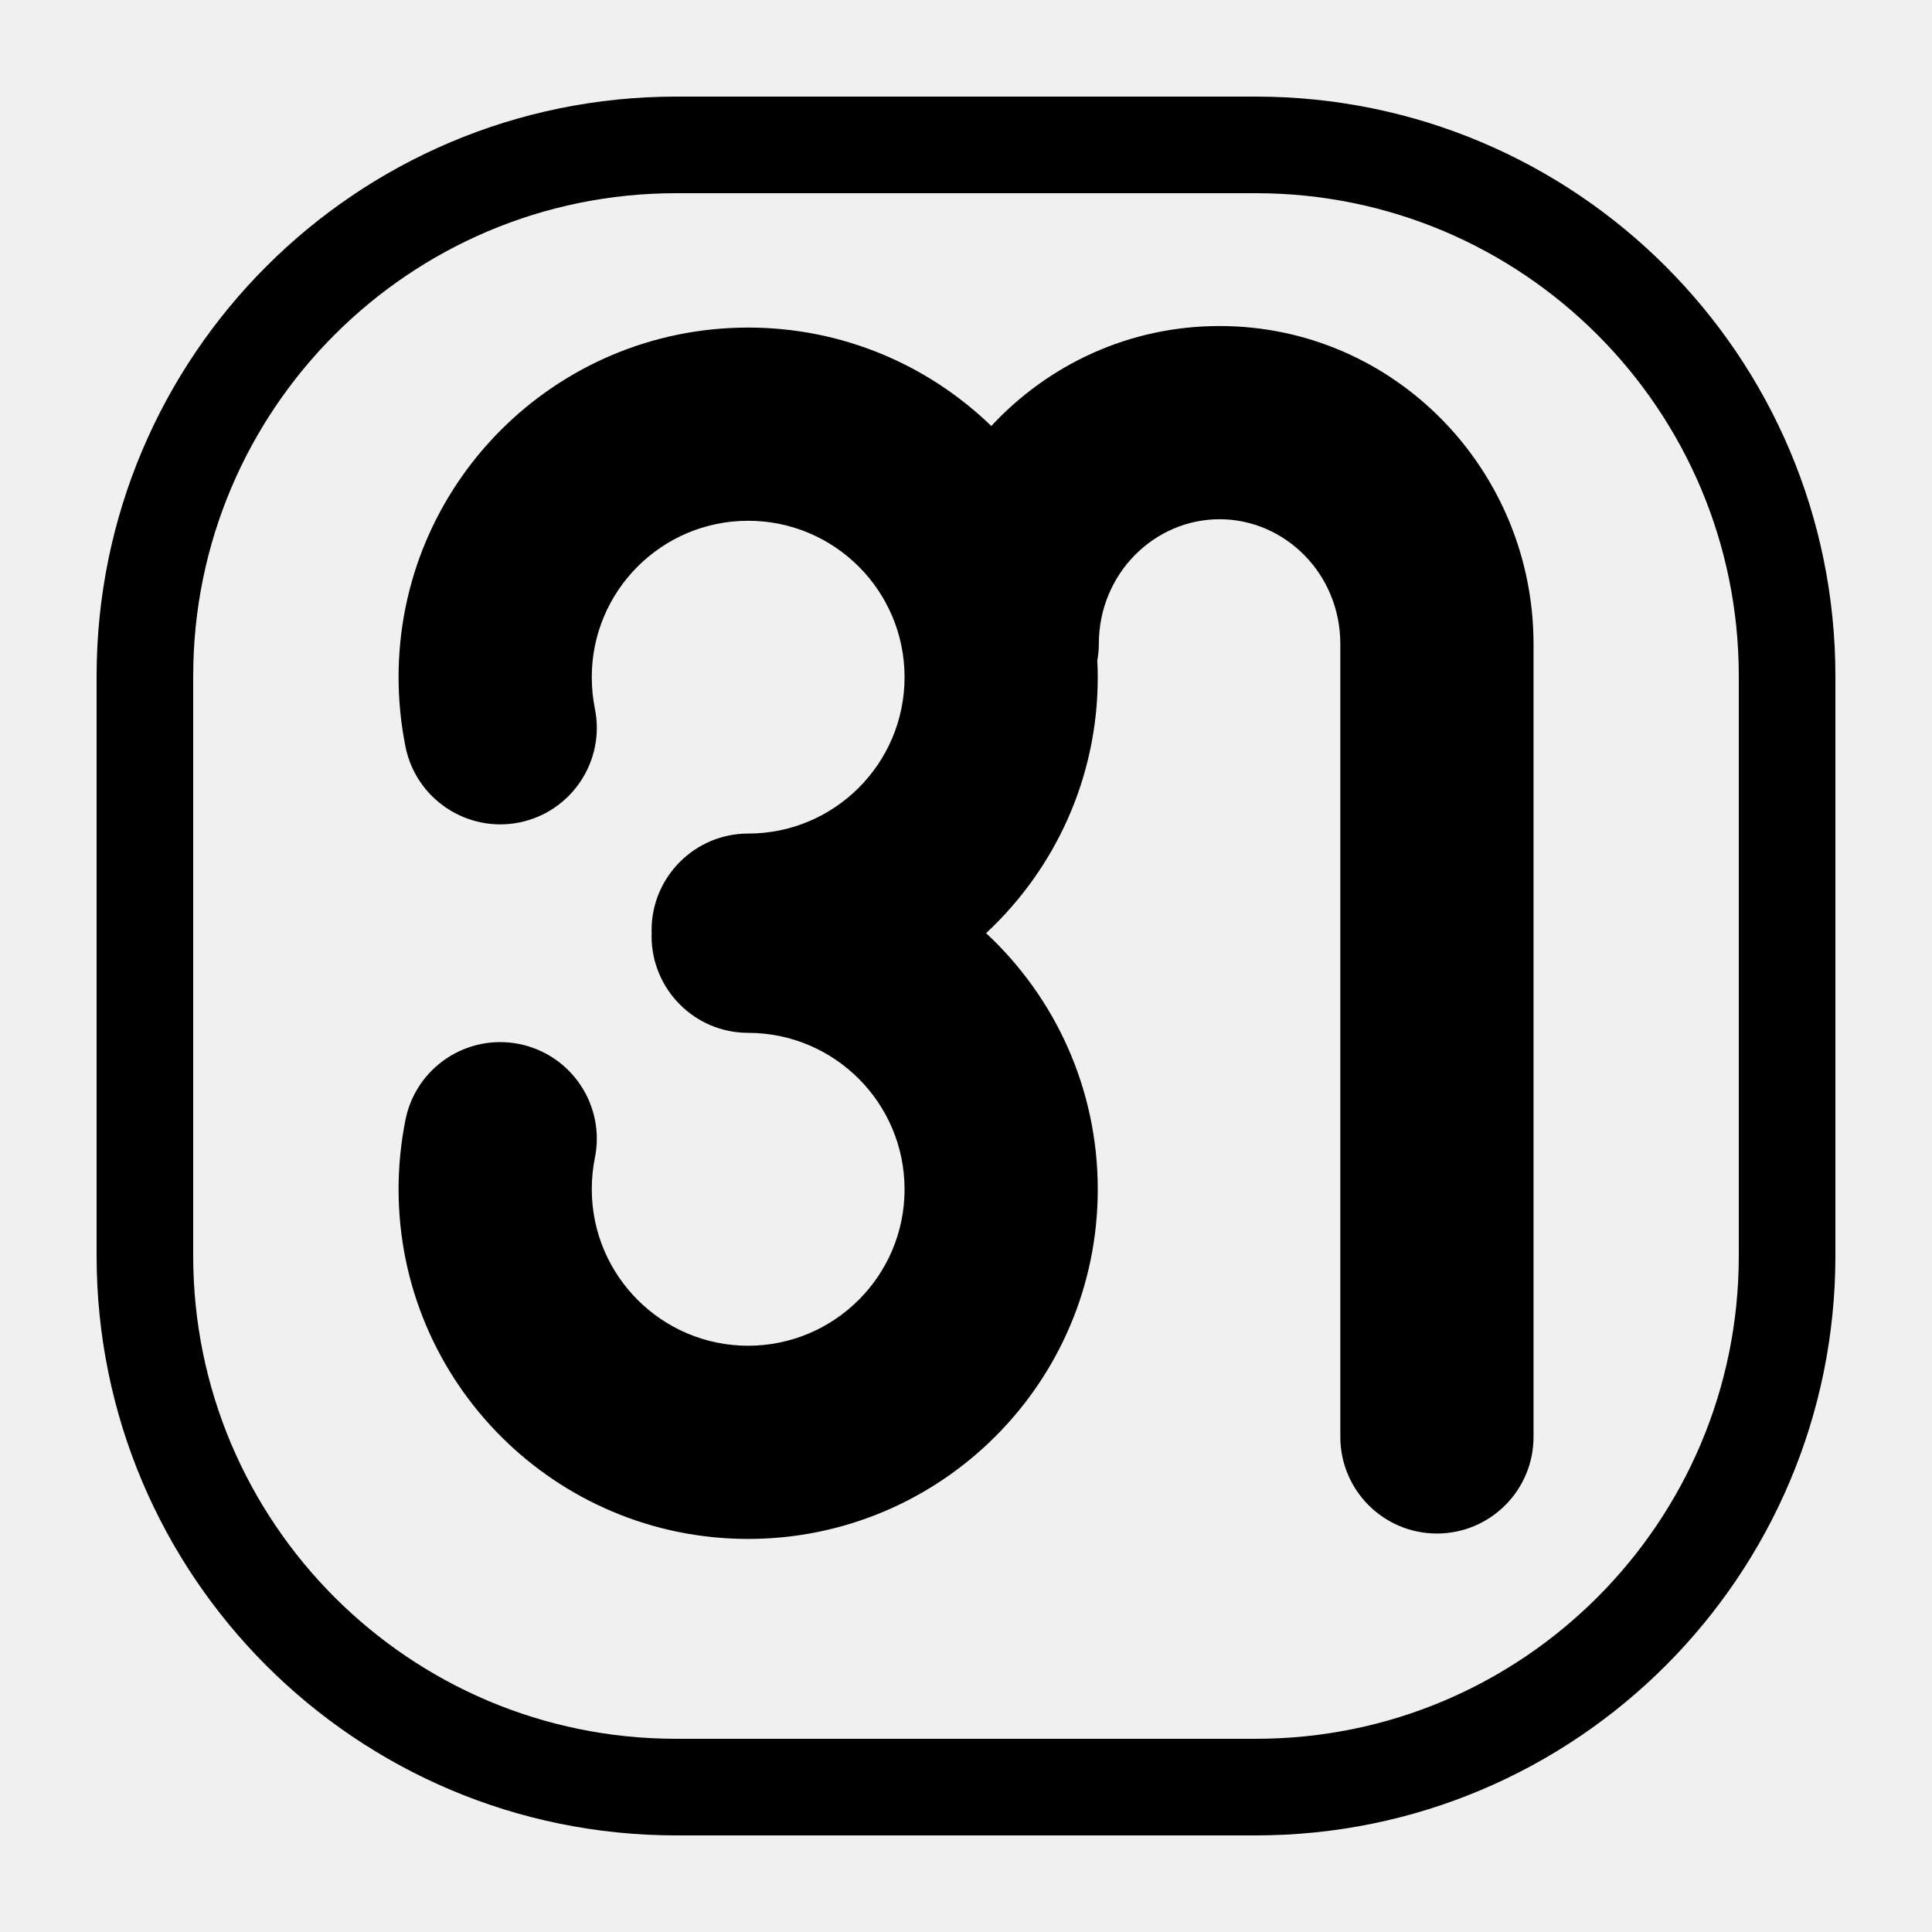
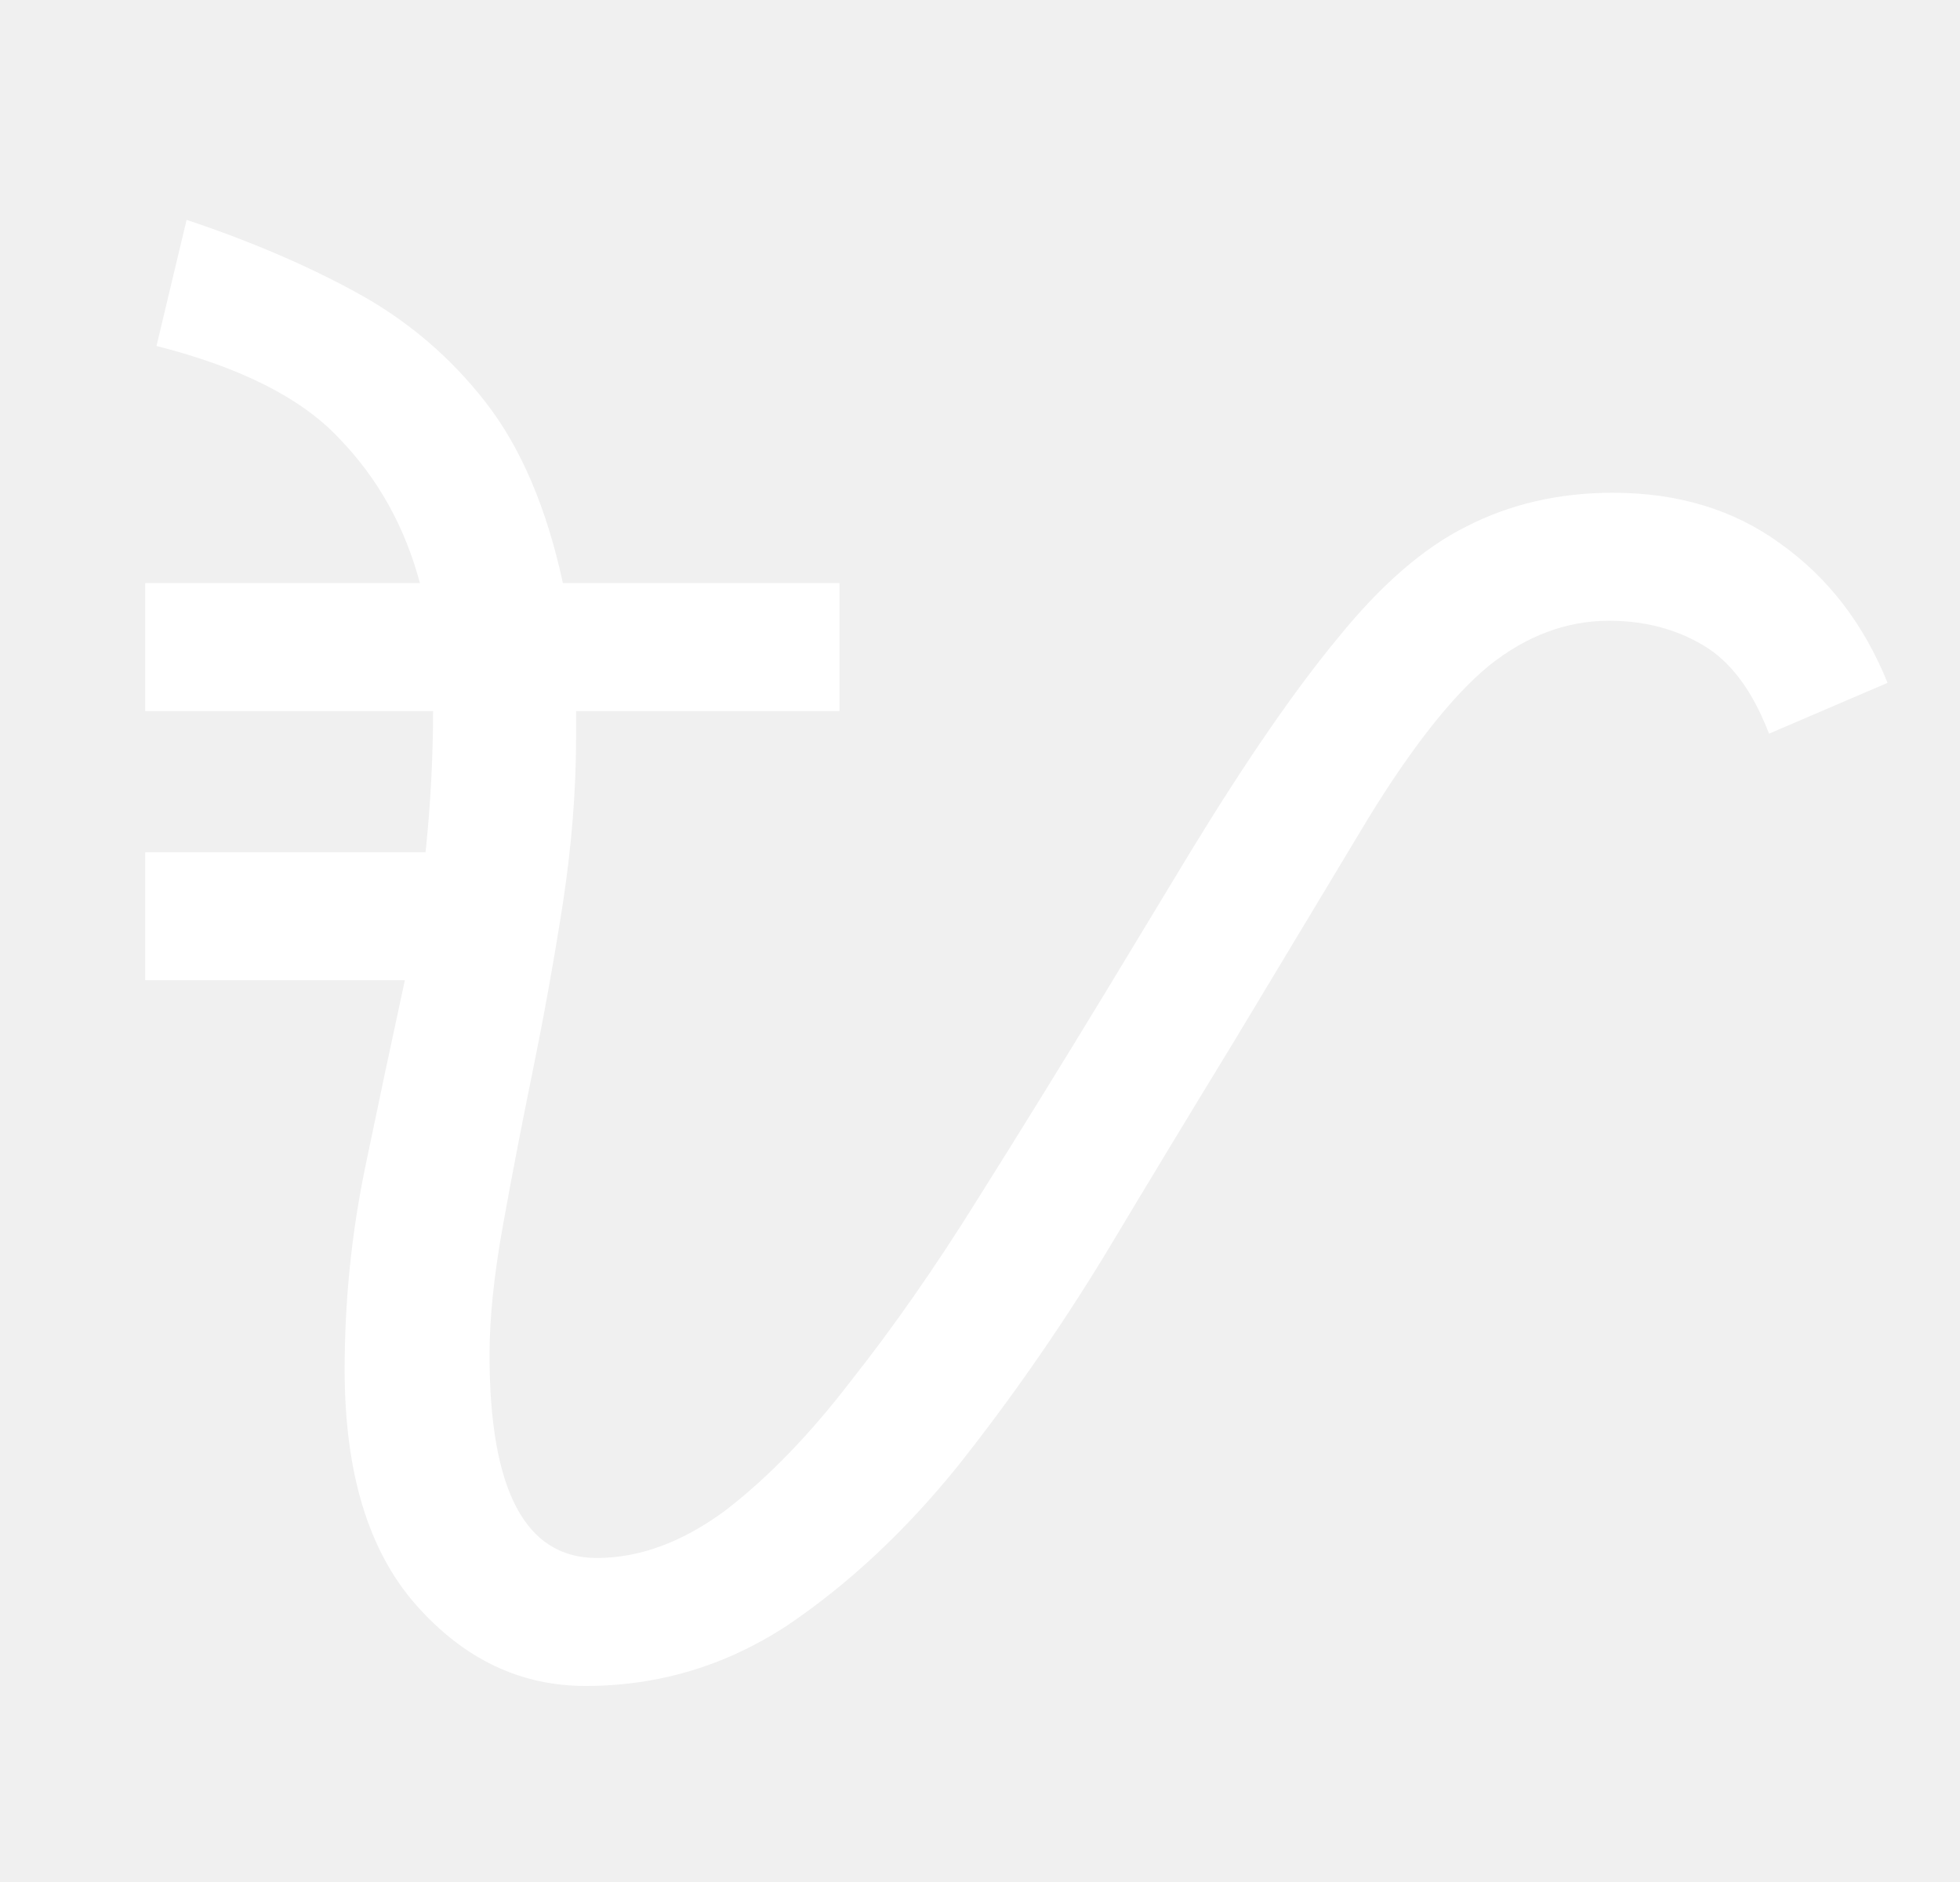
- <svg xmlns="http://www.w3.org/2000/svg" width="20" height="20" viewBox="0 0 20 20" fill="none">
-   <rect x="1.5" y="1.5" width="17" height="17" rx="5.5" stroke="black" />
-   <path d="M12.625 3.375C11.688 3.375 10.851 3.775 10.262 4.41C9.61 3.779 8.723 3.391 7.745 3.391C5.746 3.391 4.126 5.011 4.126 7.01C4.126 7.256 4.151 7.498 4.198 7.732C4.308 8.273 4.836 8.623 5.377 8.514C5.918 8.404 6.268 7.876 6.158 7.335C6.137 7.231 6.126 7.122 6.126 7.01C6.126 6.116 6.851 5.391 7.745 5.391C8.639 5.391 9.364 6.116 9.364 7.01C9.364 7.904 8.639 8.629 7.745 8.629C7.193 8.629 6.746 9.077 6.745 9.629C6.745 9.639 6.746 9.65 6.746 9.66C6.746 9.671 6.745 9.682 6.745 9.692C6.746 10.244 7.193 10.692 7.745 10.692C8.639 10.693 9.364 11.418 9.364 12.312C9.364 13.205 8.639 13.93 7.745 13.931C6.851 13.931 6.127 13.205 6.126 12.312C6.126 12.2 6.137 12.091 6.158 11.987C6.268 11.446 5.918 10.918 5.377 10.808C4.836 10.698 4.308 11.048 4.198 11.589C4.151 11.823 4.126 12.065 4.126 12.312C4.127 14.31 5.747 15.931 7.745 15.931C9.743 15.93 11.364 14.31 11.364 12.312C11.364 11.265 10.919 10.321 10.208 9.66C10.918 8.999 11.364 8.057 11.364 7.01C11.364 6.952 11.362 6.895 11.359 6.838C11.369 6.782 11.375 6.725 11.375 6.667C11.375 5.936 11.952 5.375 12.625 5.375C13.298 5.375 13.875 5.936 13.875 6.667V14.875C13.875 15.427 14.323 15.875 14.875 15.875C15.427 15.875 15.875 15.427 15.875 14.875V6.667C15.875 4.867 14.437 3.375 12.625 3.375Z" fill="black" />
+ <svg xmlns="http://www.w3.org/2000/svg" width="25" height="24" viewBox="0 0 25 24" fill="none">
+   <path d="M7.468 21.5C6.636 21.5 5.916 21.156 5.308 20.468C4.7 19.78 4.396 18.78 4.396 17.468C4.396 16.588 4.484 15.724 4.66 14.876C4.836 14.028 5.004 13.236 5.164 12.5H1.852V10.868H5.428C5.46 10.564 5.484 10.26 5.5 9.956C5.516 9.652 5.524 9.356 5.524 9.068H1.852V7.436H5.356C5.164 6.716 4.82 6.1 4.324 5.588C3.844 5.076 3.068 4.684 1.996 4.412L2.38 2.804C3.196 3.076 3.924 3.388 4.564 3.74C5.204 4.092 5.748 4.556 6.196 5.132C6.644 5.708 6.972 6.476 7.18 7.436H10.708V9.068H7.348V9.404C7.348 10.076 7.292 10.78 7.18 11.516C7.068 12.236 6.94 12.948 6.796 13.652C6.652 14.356 6.524 15.02 6.412 15.644C6.3 16.268 6.244 16.812 6.244 17.276C6.244 19.004 6.7 19.868 7.612 19.868C8.156 19.868 8.7 19.668 9.244 19.268C9.788 18.852 10.324 18.3 10.852 17.612C11.396 16.924 11.932 16.156 12.46 15.308C13.004 14.444 13.548 13.564 14.092 12.668L15.196 10.844C15.9 9.692 16.524 8.788 17.068 8.132C17.612 7.46 18.156 6.988 18.7 6.716C19.26 6.428 19.884 6.284 20.572 6.284C21.404 6.284 22.116 6.5 22.708 6.932C23.316 7.364 23.772 7.956 24.076 8.708L22.564 9.356C22.356 8.812 22.076 8.436 21.724 8.228C21.372 8.02 20.972 7.916 20.524 7.916C19.98 7.916 19.468 8.108 18.988 8.492C18.524 8.876 18.012 9.524 17.452 10.436L15.748 13.268C15.22 14.132 14.668 15.044 14.092 16.004C13.516 16.948 12.892 17.844 12.22 18.692C11.548 19.524 10.82 20.204 10.036 20.732C9.252 21.244 8.396 21.5 7.468 21.5Z" fill="white" />
</svg>
